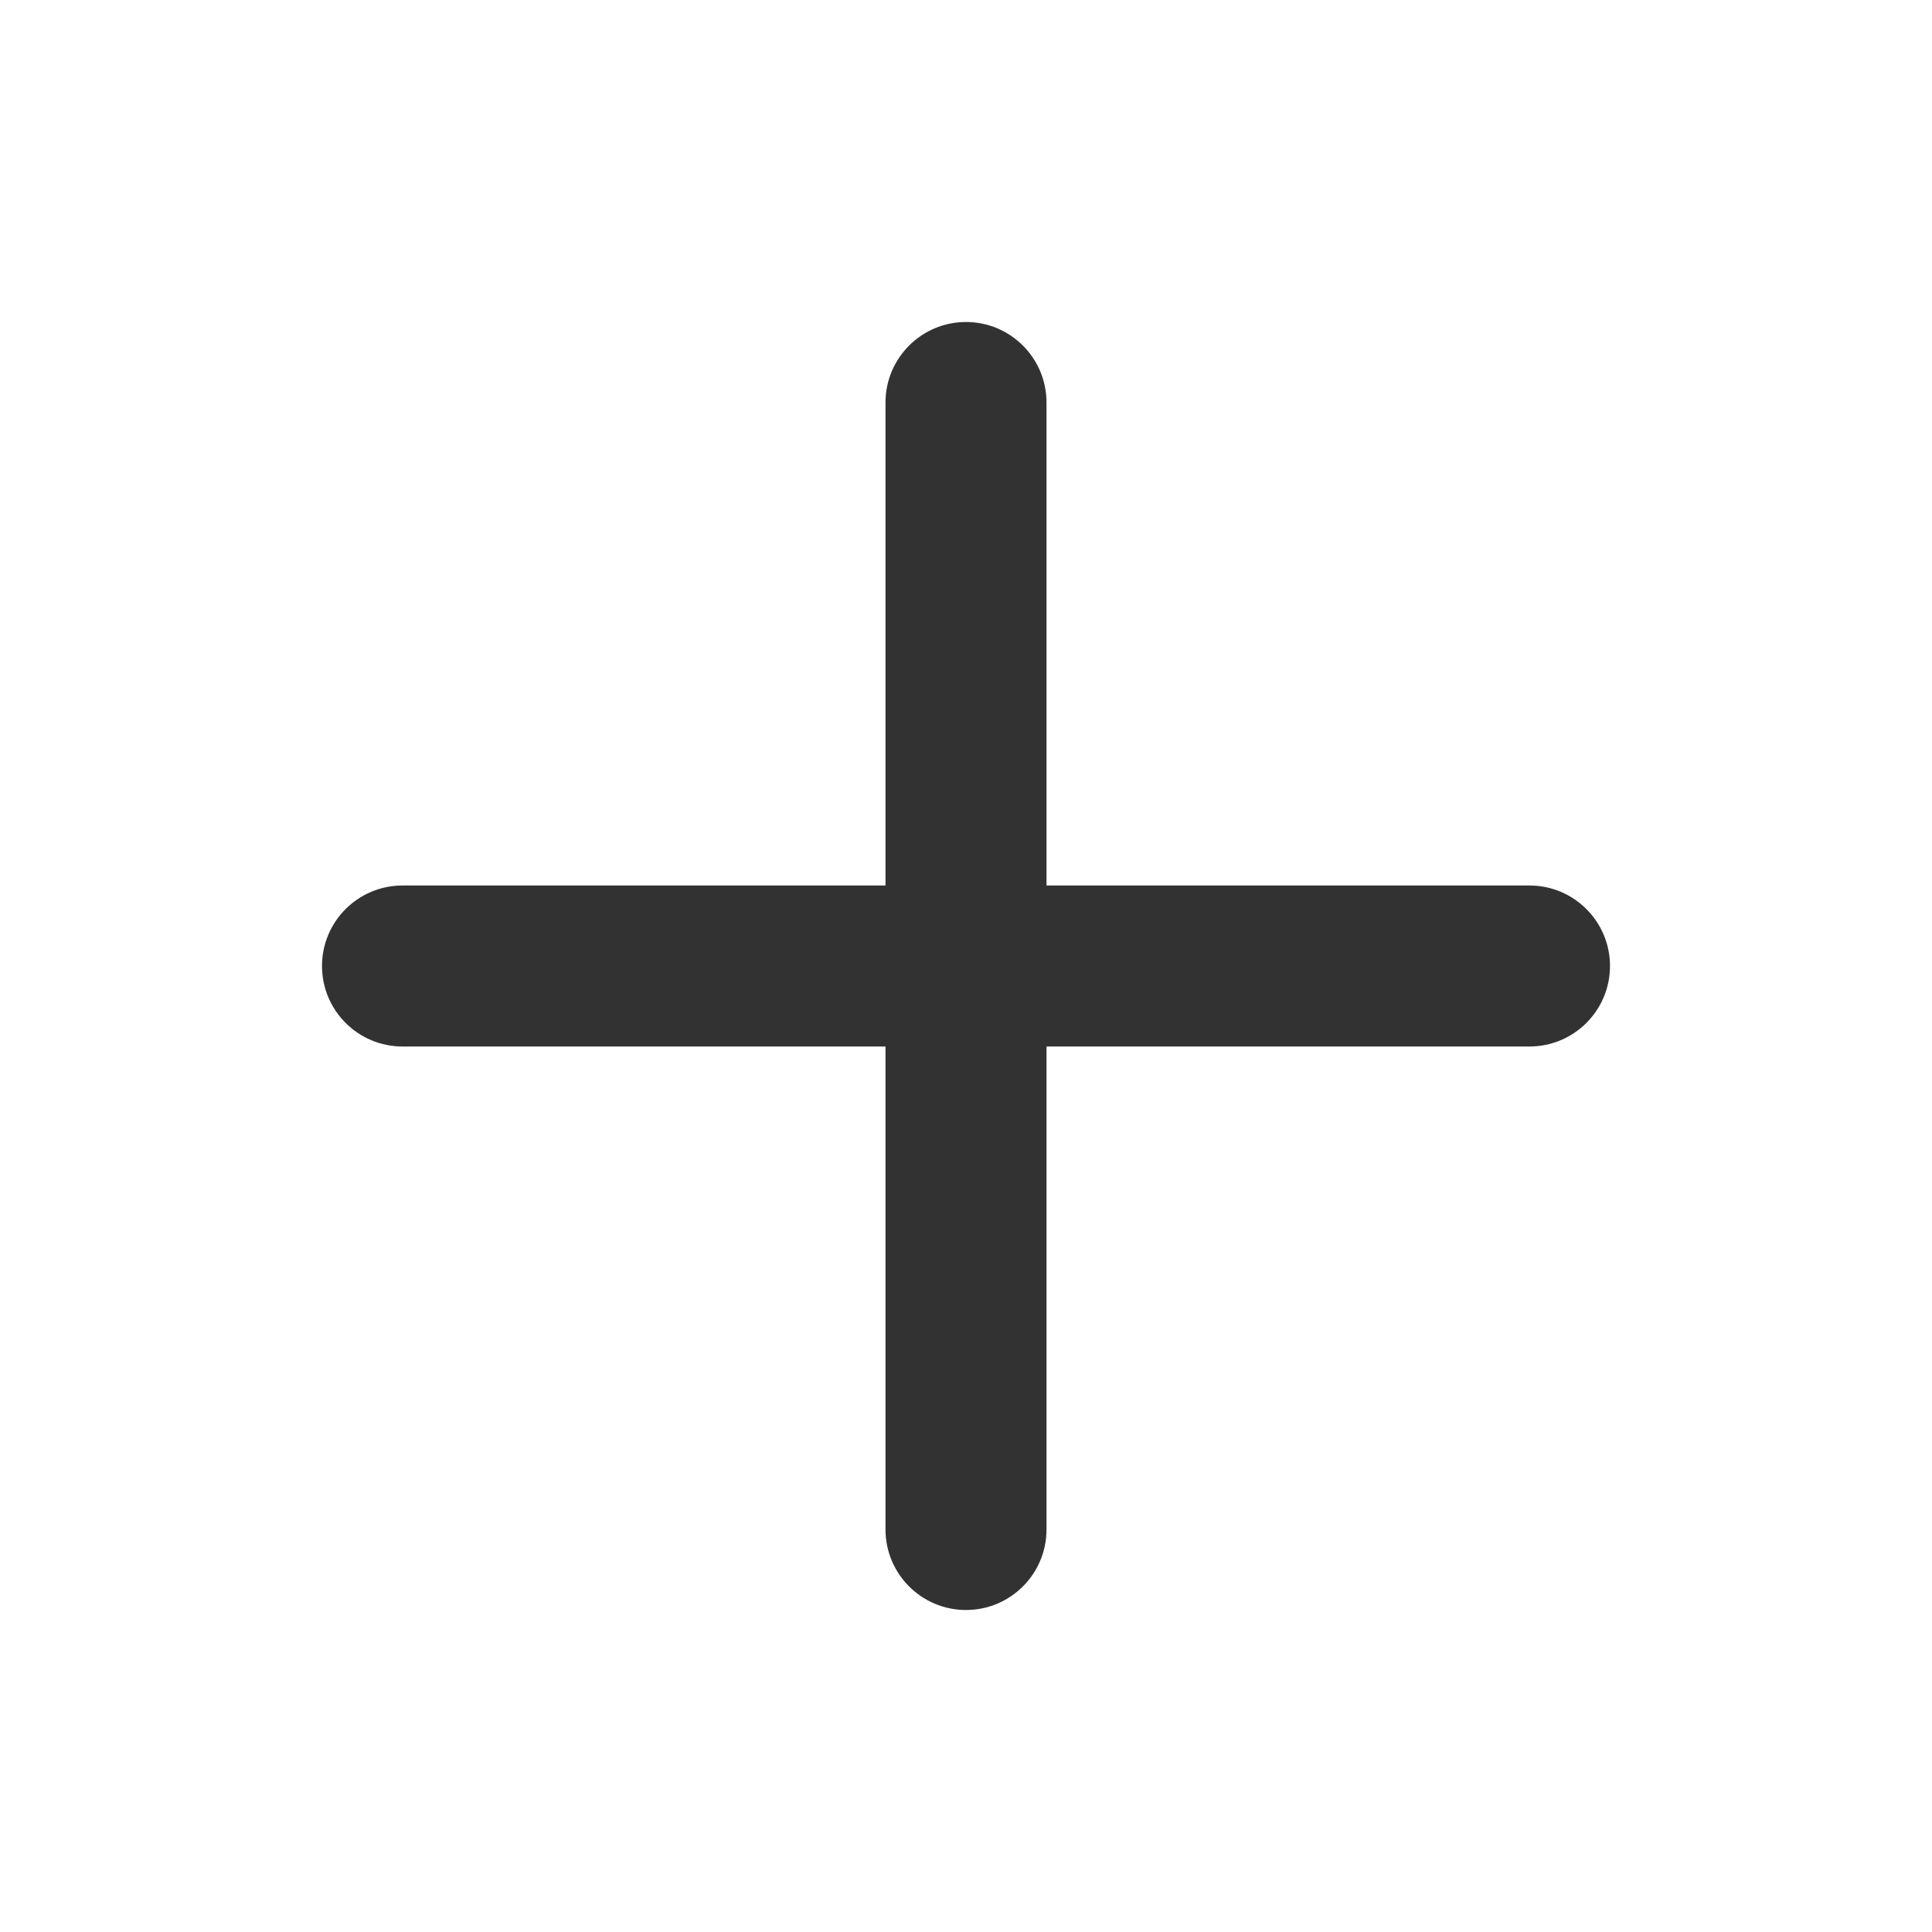
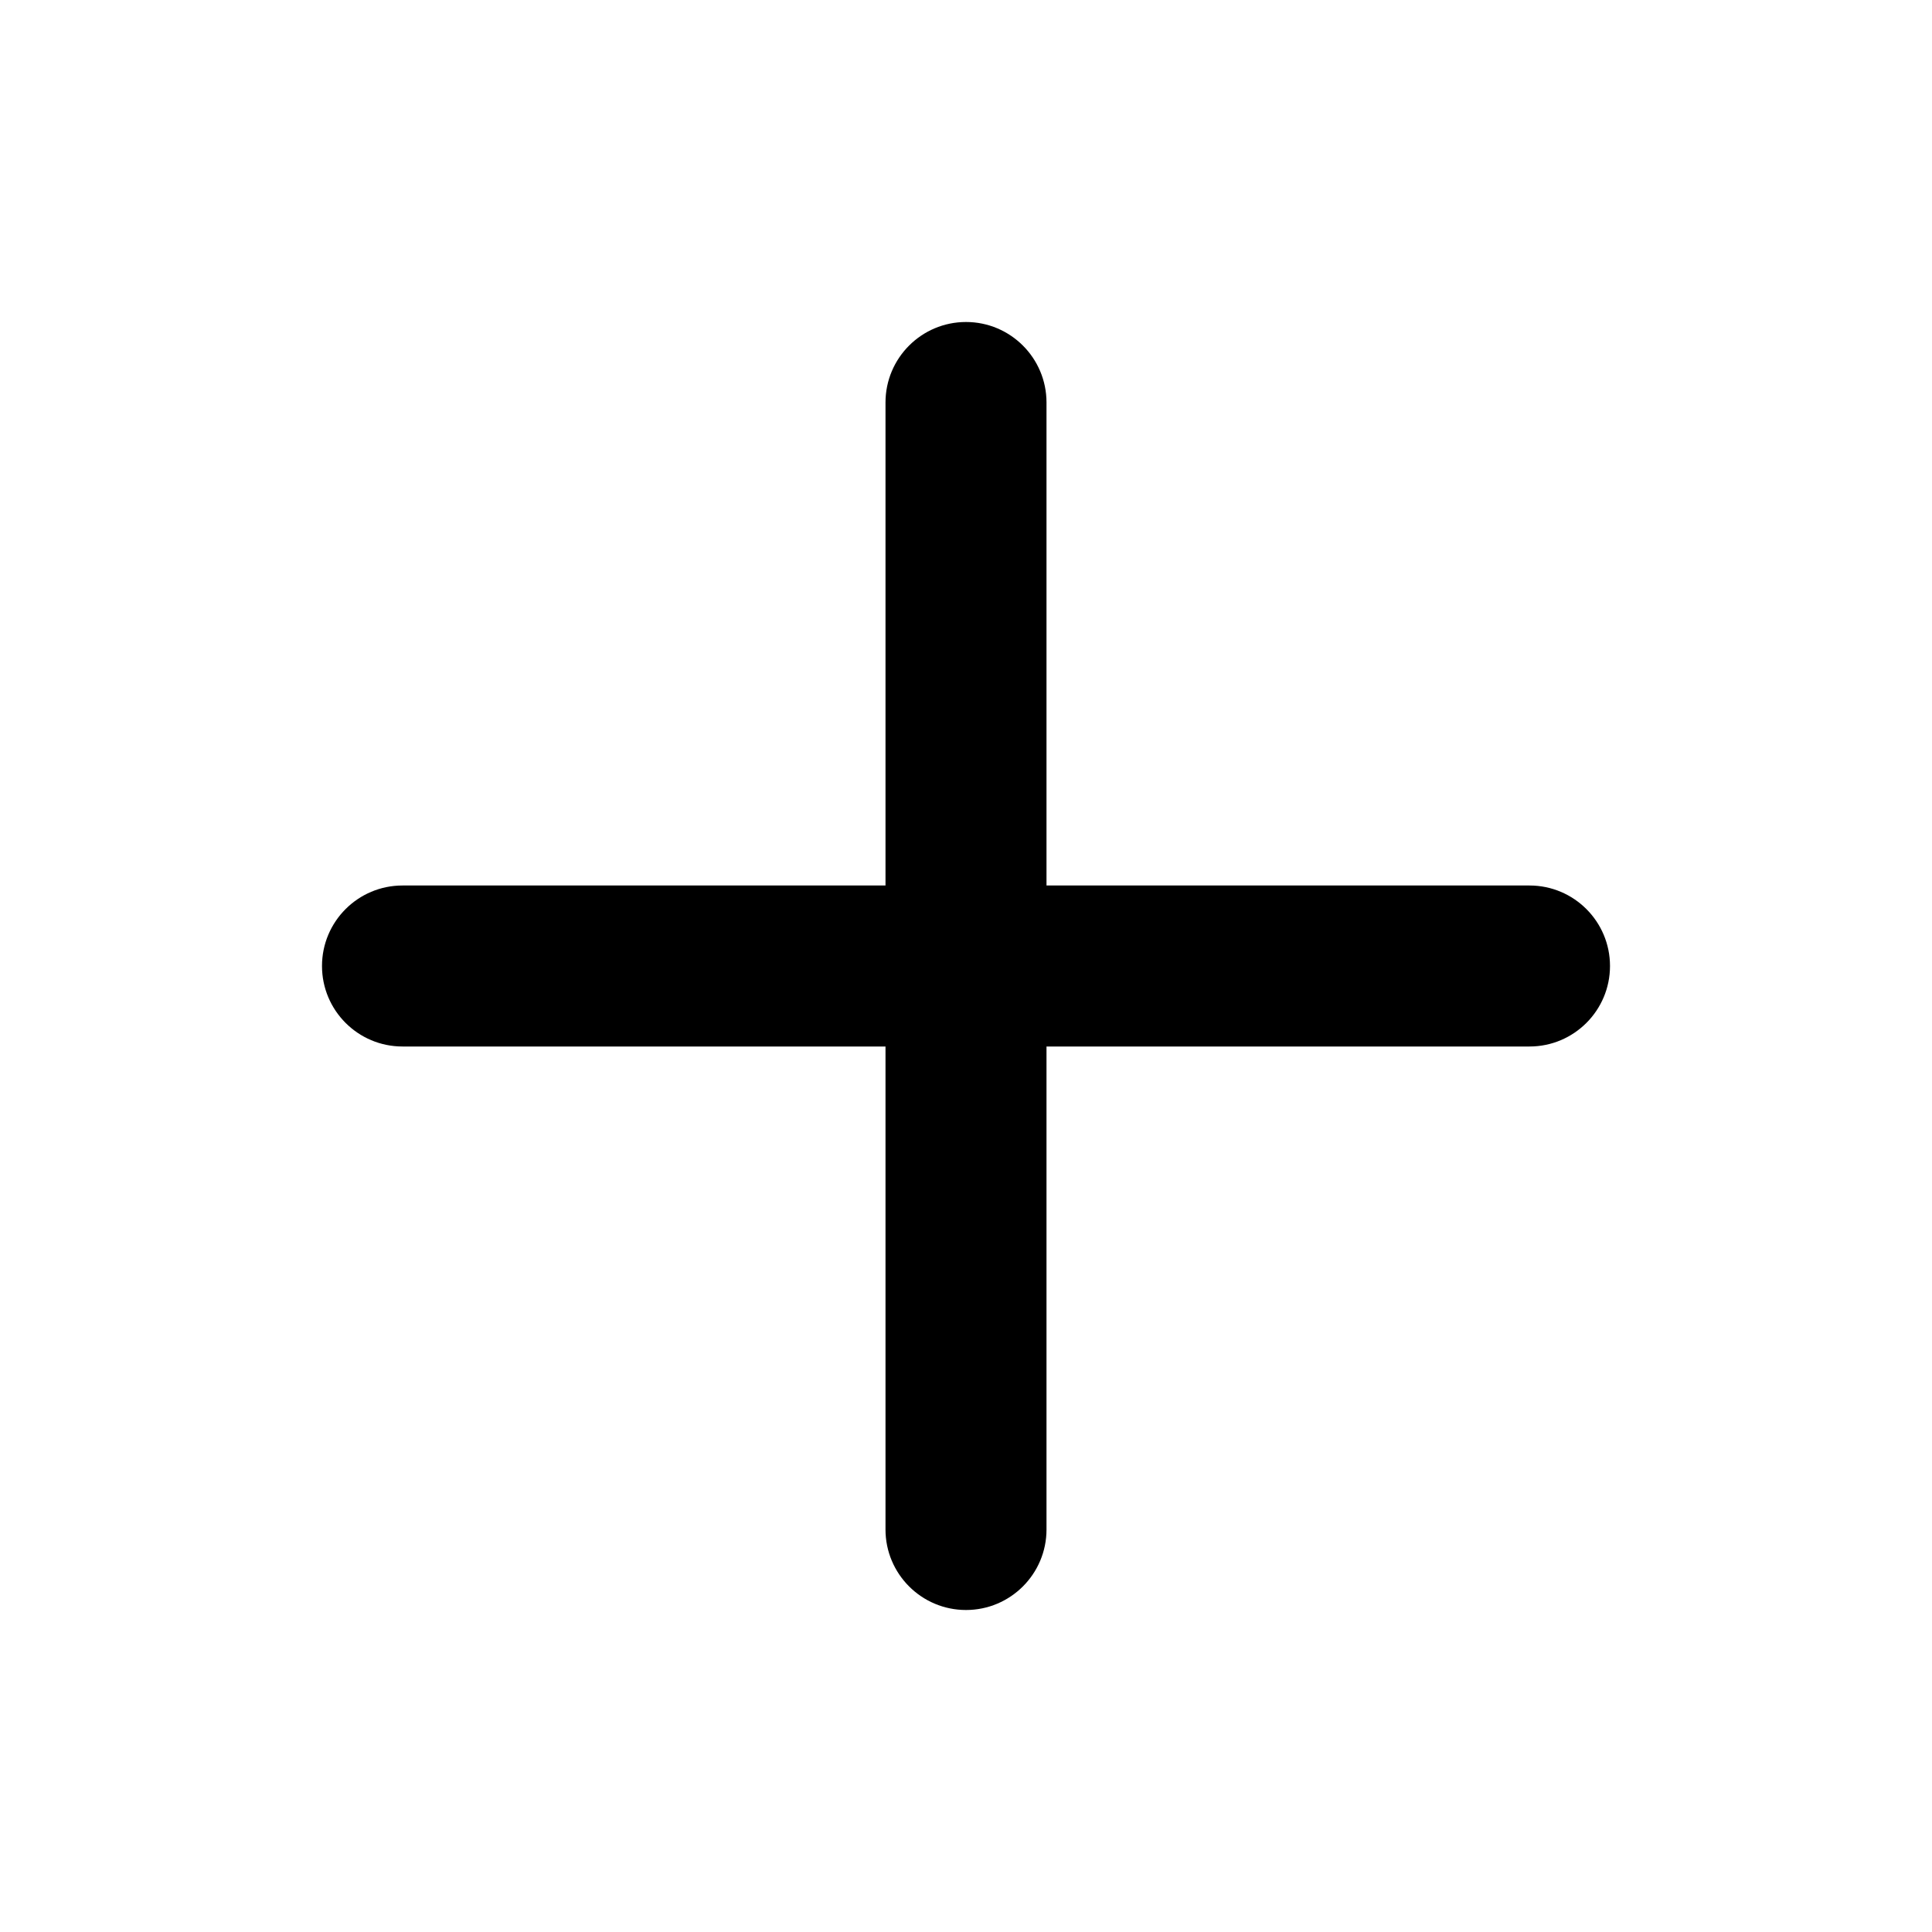
<svg xmlns="http://www.w3.org/2000/svg" width="24" height="24" viewBox="0 0 24 24" fill="none">
-   <path fill-rule="evenodd" clip-rule="evenodd" d="M19 11H13V5C13 4.448 12.552 4 12 4C11.448 4 11 4.448 11 5V11H5C4.448 11 4 11.448 4 12C4 12.552 4.448 13 5 13H11V19C11 19.552 11.448 20 12 20C12.552 20 13 19.552 13 19V13H19C19.552 13 20 12.552 20 12C20 11.448 19.552 11 19 11Z" fill="#323232" />
+   <path fill-rule="evenodd" clip-rule="evenodd" d="M19 11H13V5C13 4.448 12.552 4 12 4C11.448 4 11 4.448 11 5V11H5C4.448 11 4 11.448 4 12C4 12.552 4.448 13 5 13H11V19C11 19.552 11.448 20 12 20C12.552 20 13 19.552 13 19V13H19C19.552 13 20 12.552 20 12C20 11.448 19.552 11 19 11Z" fill="currentColor" />
</svg>
